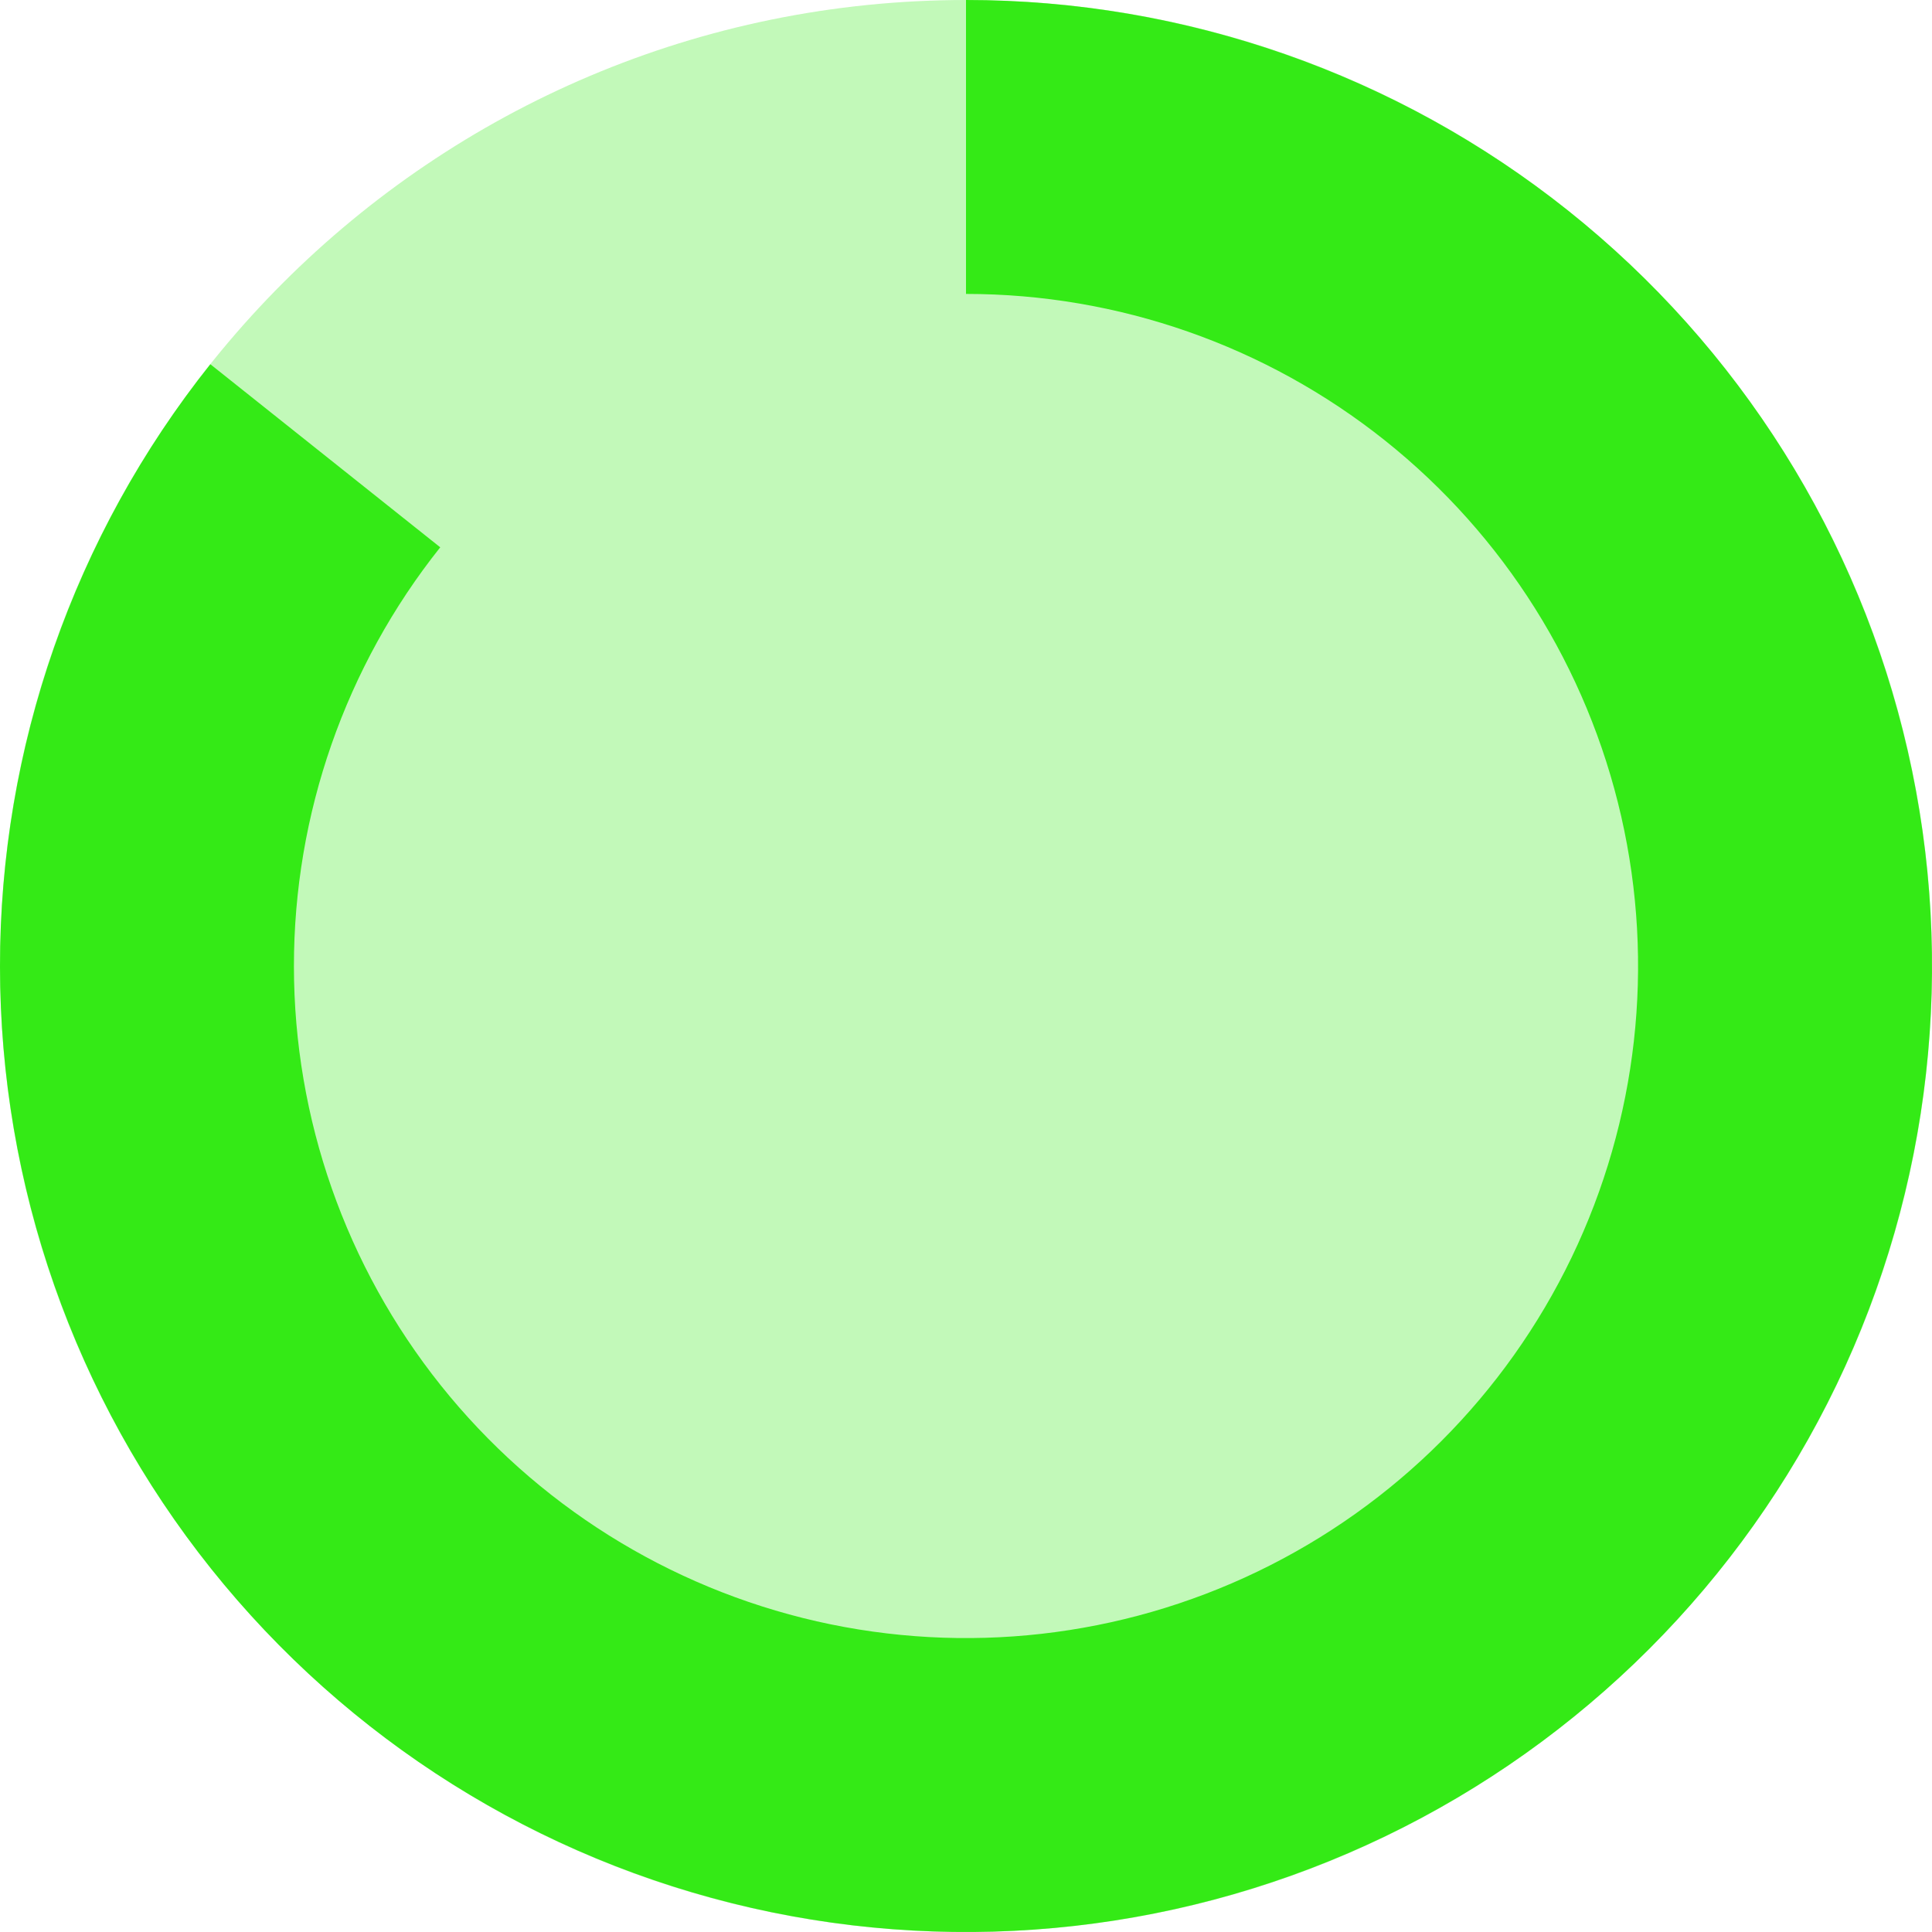
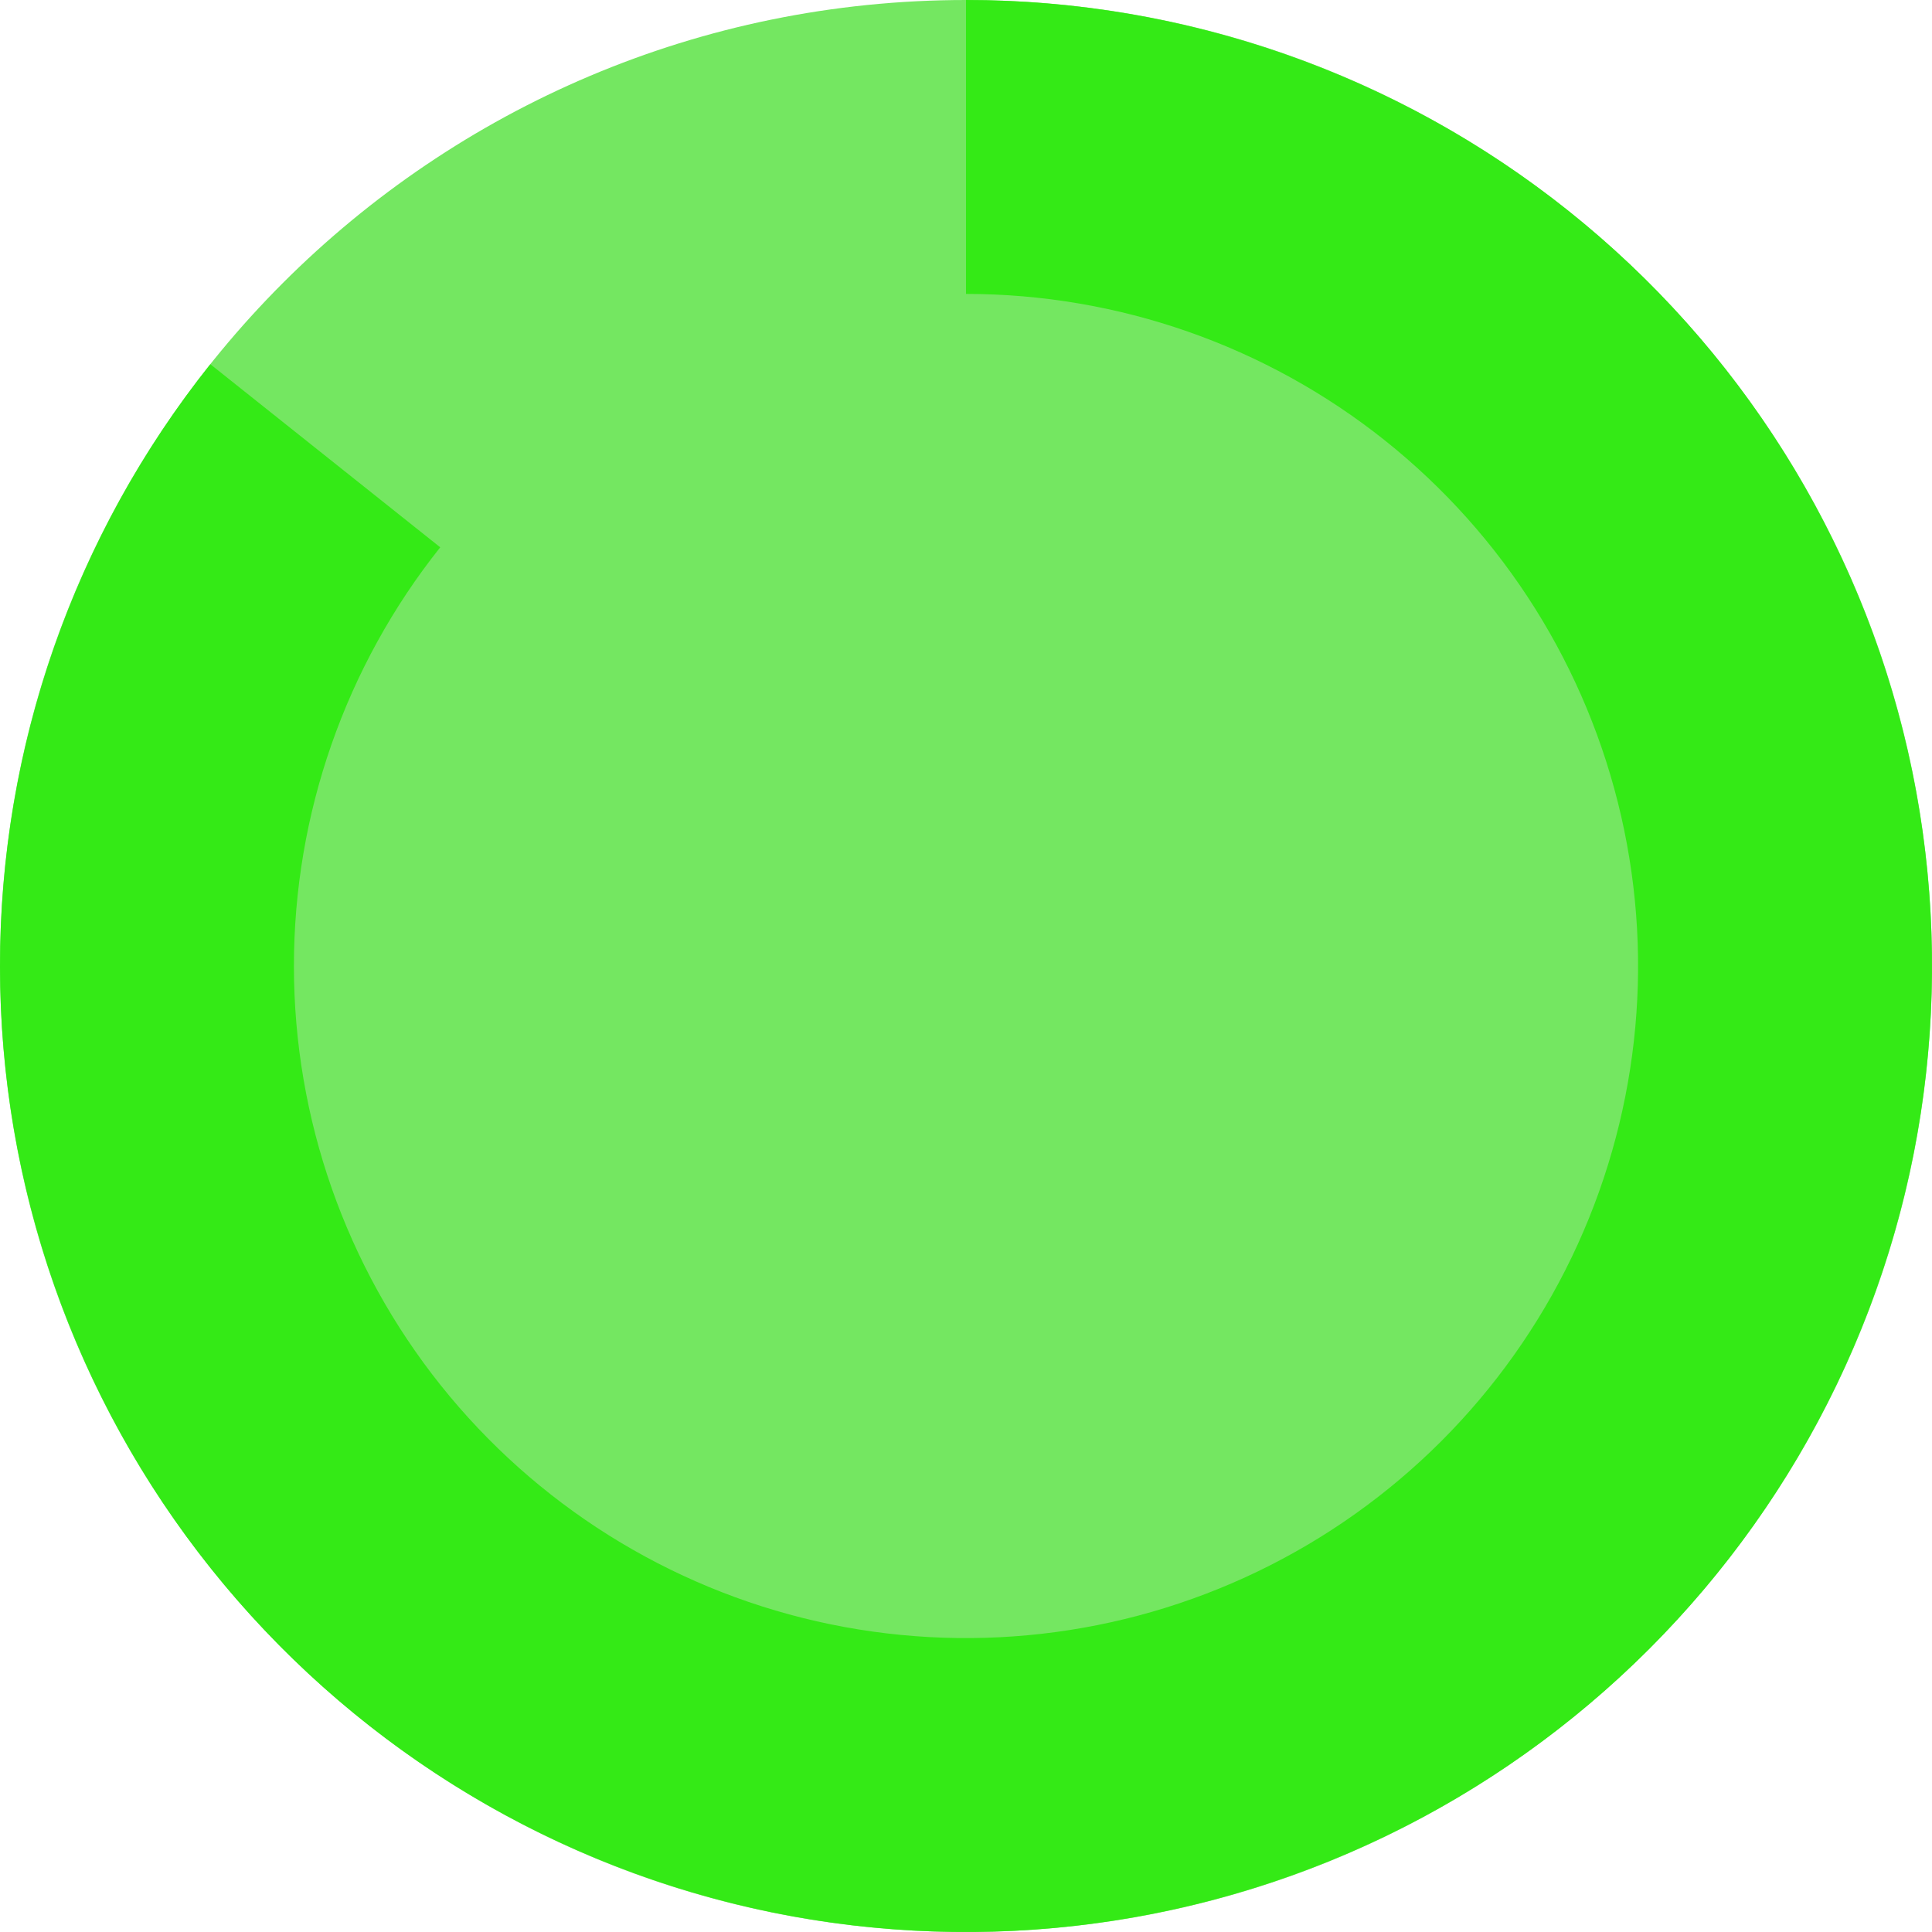
<svg xmlns="http://www.w3.org/2000/svg" width="52" height="52" viewBox="0 0 52 52" fill="none">
-   <circle cx="26" cy="26" r="26" fill="#34EA16" fill-opacity="0.3" />
+   <circle cx="26" cy="26" r="26" fill="#39DD1E" fill-opacity="0.7" />
  <path d="M26 0C31.889 7.02295e-08 37.604 1.999 42.209 5.671C46.814 9.342 50.036 14.469 51.347 20.21C52.659 25.951 51.982 31.968 49.428 37.275C46.874 42.582 42.594 46.864 37.289 49.421C31.984 51.978 25.968 52.659 20.226 51.351C14.483 50.043 9.355 46.824 5.681 42.221C2.007 37.619 0.004 31.905 4.87281e-06 26.016C-0.004 20.127 1.992 14.411 5.661 9.803L11.849 14.731C9.297 17.937 7.908 21.914 7.911 26.011C7.913 30.108 9.307 34.084 11.863 37.286C14.42 40.488 17.987 42.727 21.983 43.638C25.978 44.547 30.163 44.074 33.854 42.295C37.545 40.516 40.523 37.536 42.3 33.844C44.077 30.152 44.547 25.966 43.635 21.972C42.722 17.977 40.481 14.411 37.277 11.856C34.074 9.302 30.097 7.911 26 7.911V0Z" fill="#34EA16" />
</svg>
